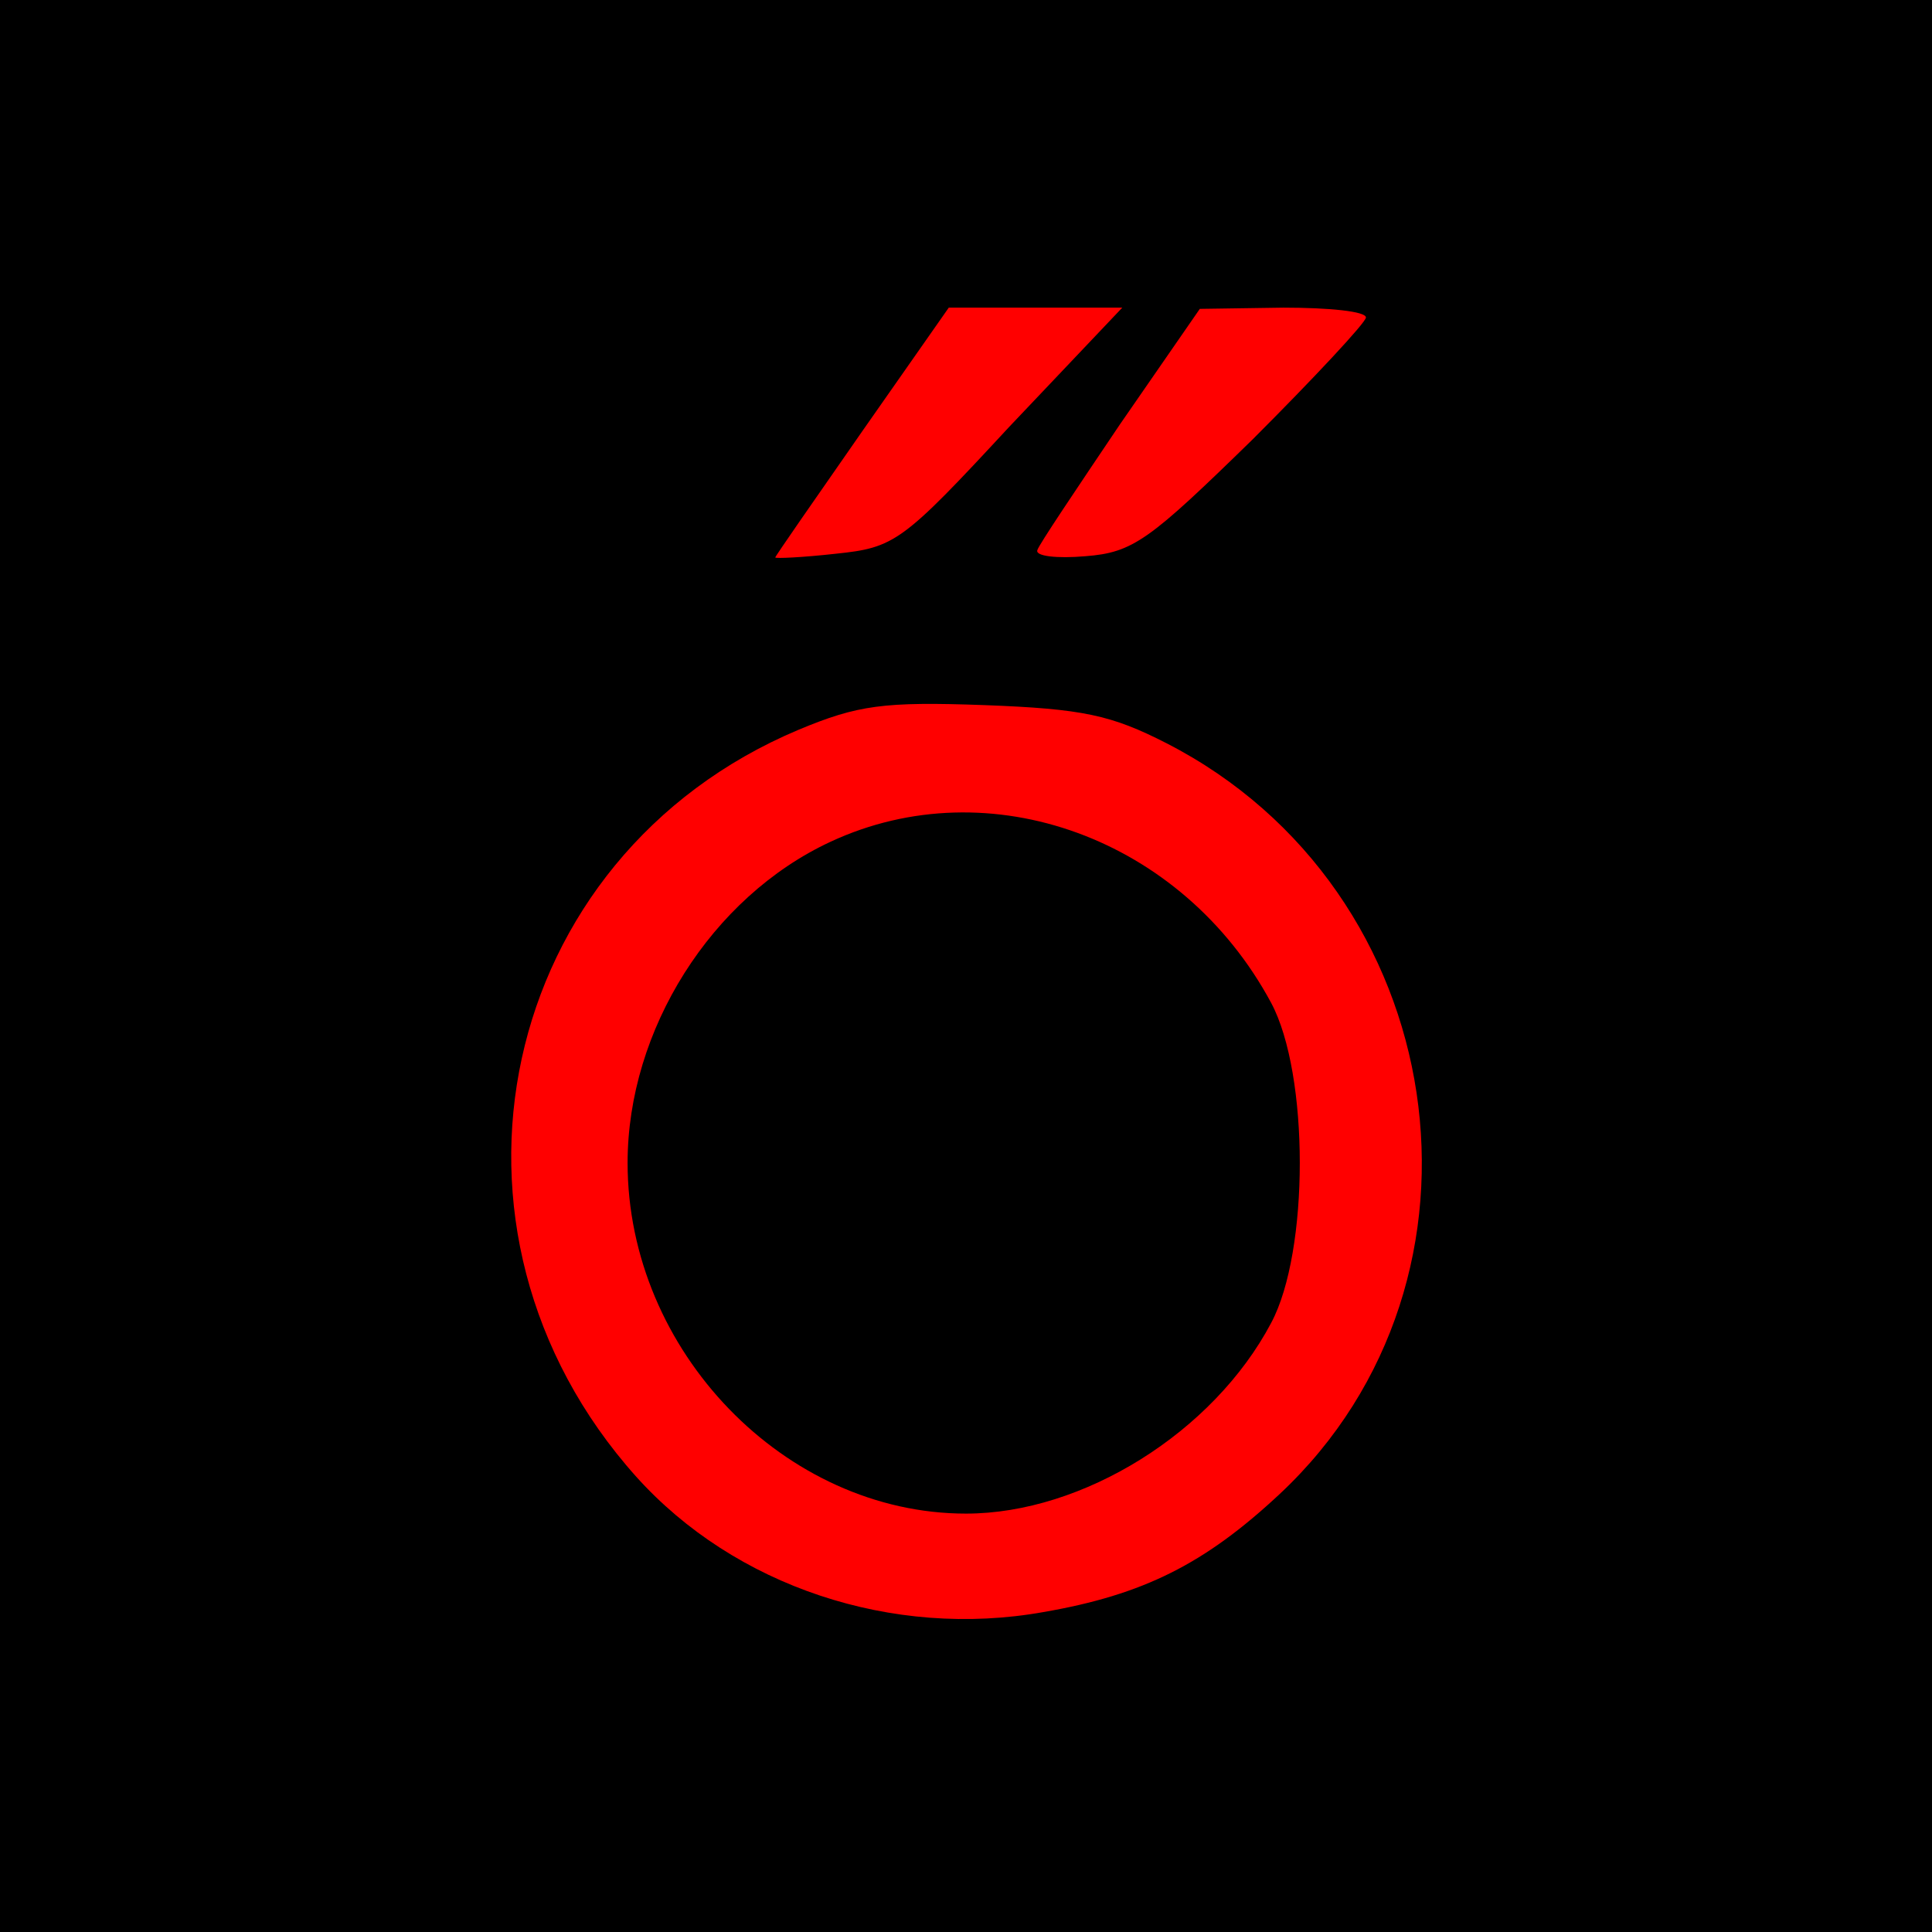
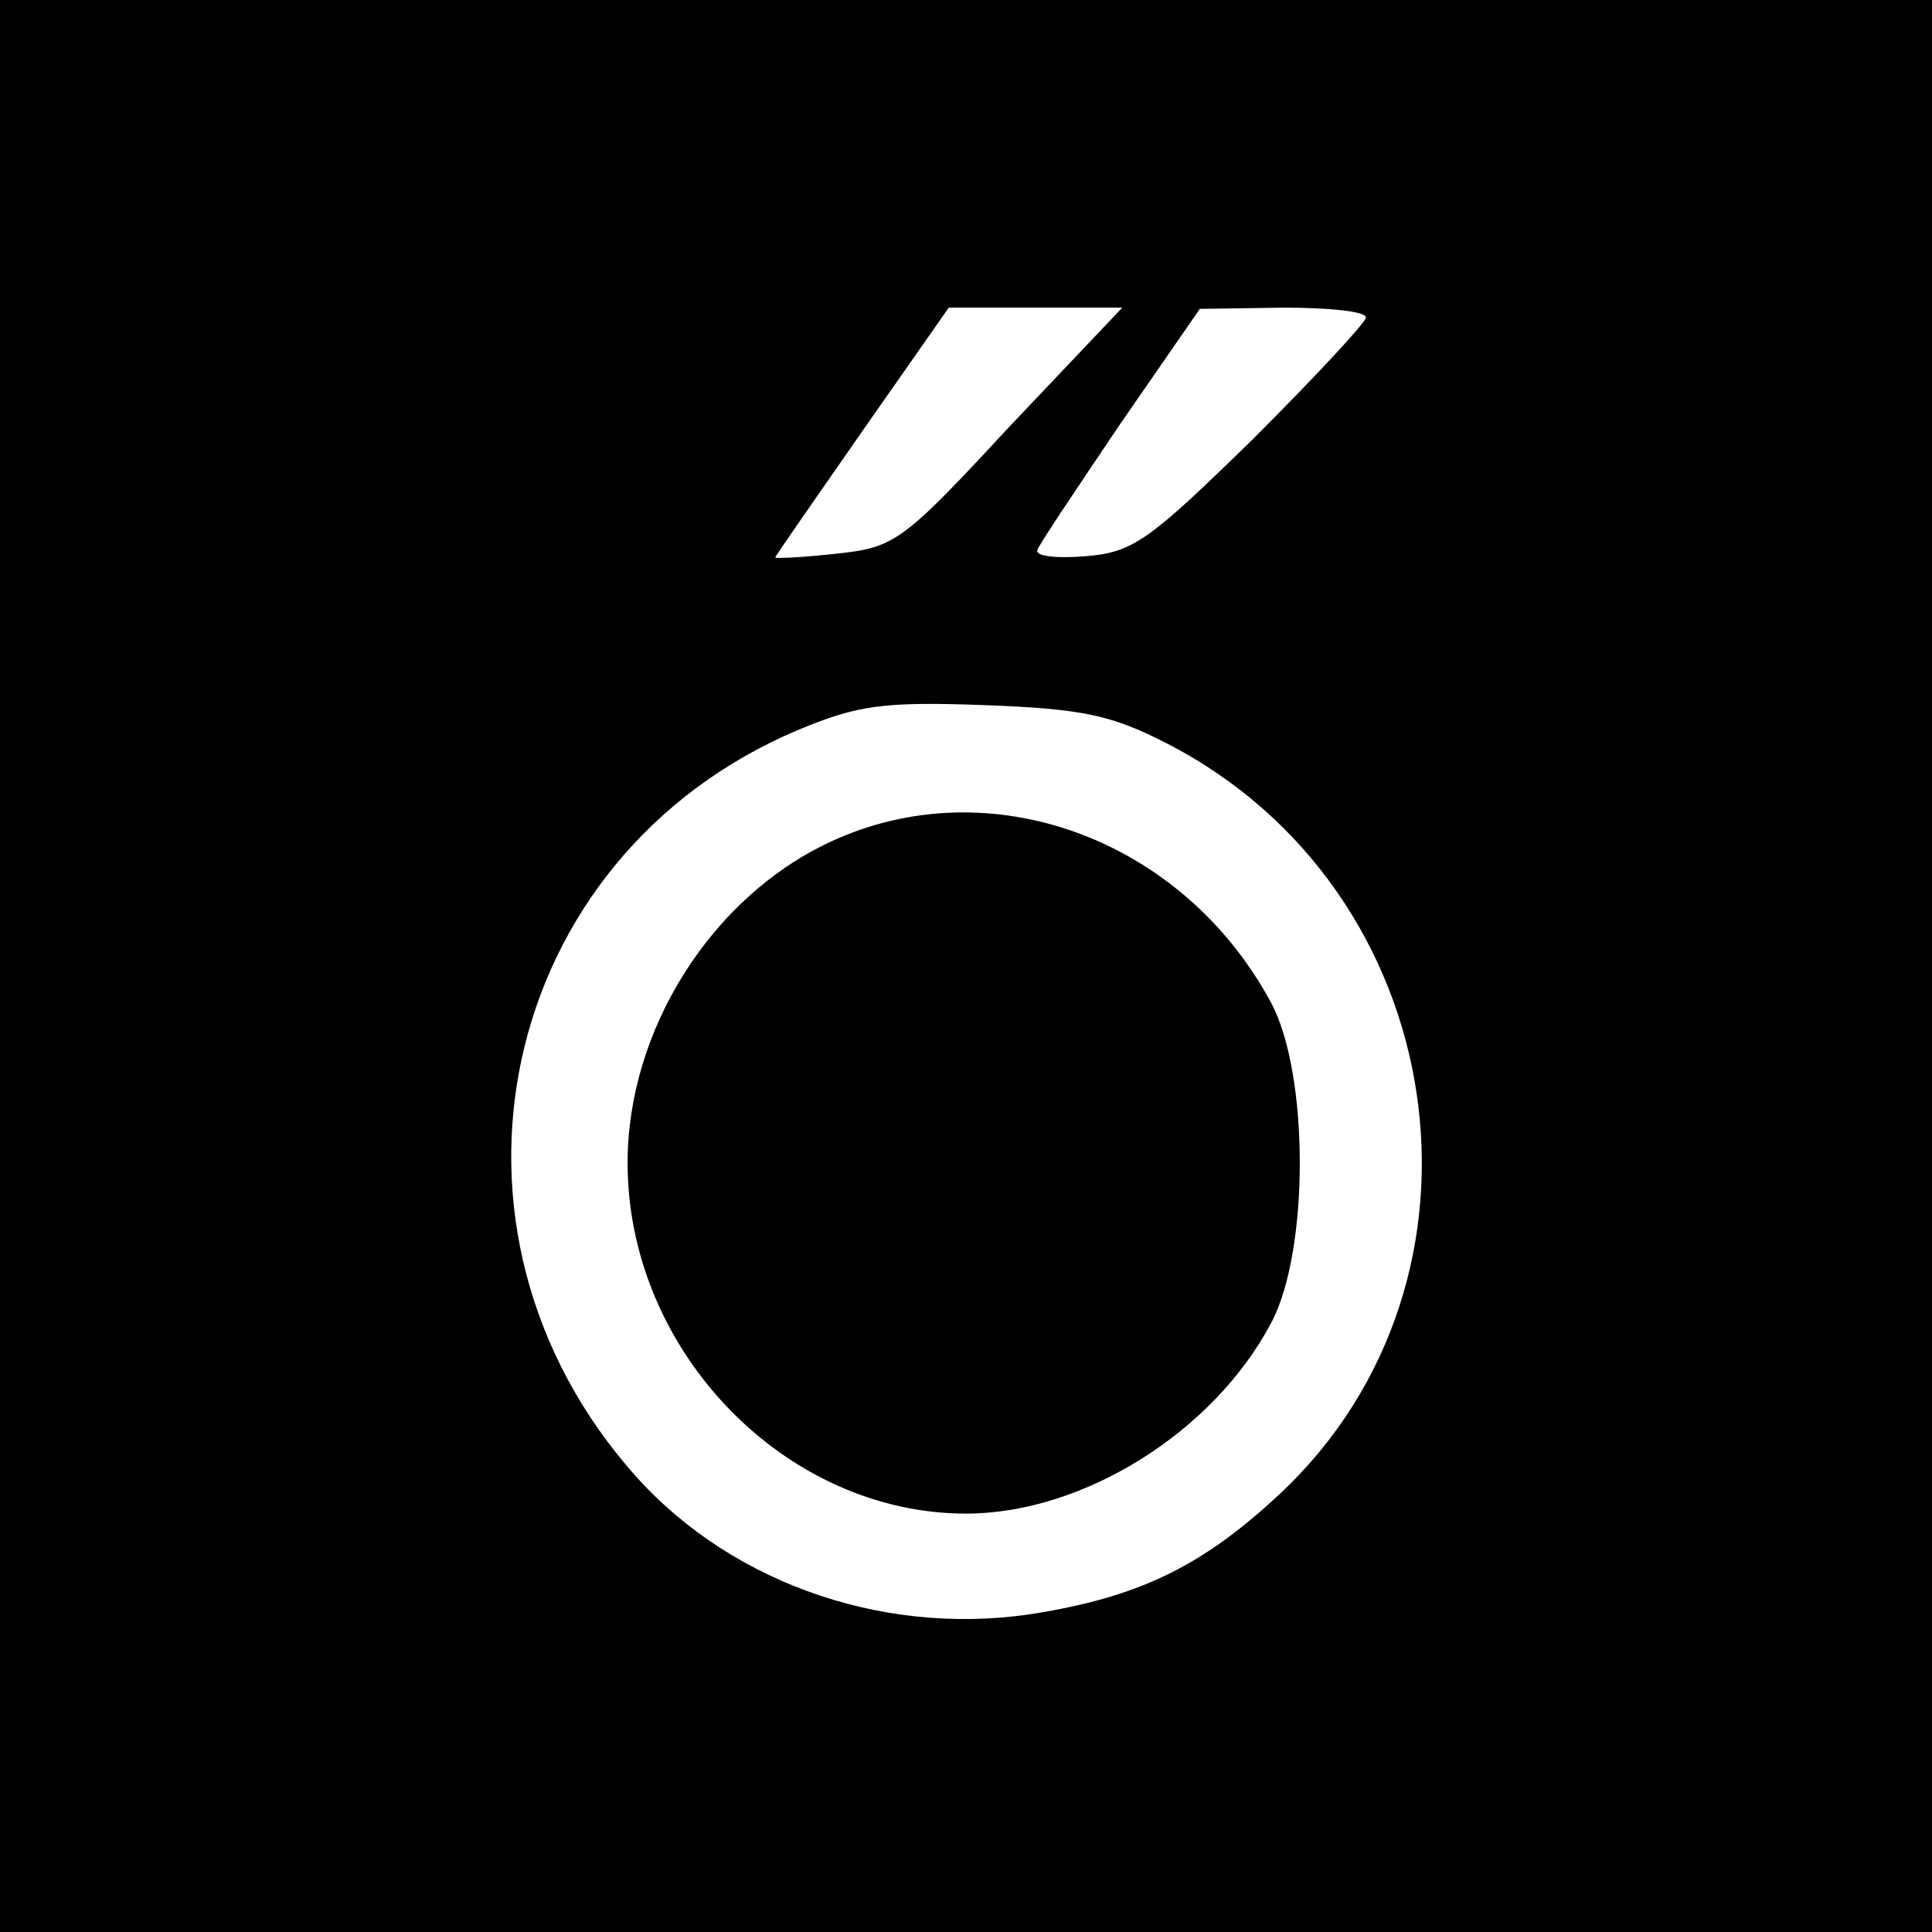
<svg xmlns="http://www.w3.org/2000/svg" version="1.0" width="157pt" height="157pt" viewBox="0 0 157 157" preserveAspectRatio="xMidYMid meet">
  <g>
    <rect fill="#fff" id="canvas_background" width="100%" height="100%" y="-1" x="-1" />
    <g display="none" overflow="visible" y="0" x="0" height="100%" width="100%" id="canvasGrid">
      <rect fill="url(#gridpattern)" stroke-width="0" y="0" x="0" height="100%" width="100%" />
    </g>
  </g>
-   <rect width="100%" height="100%" fill="red" />
  <g transform="translate(0,157) scale(0.1,-0.1)" fill="#000000" stroke="none">
    <path d="M0 785 l0 -785 785 0 785 0 0 785 0 785 -785 0 -785 0 0 -785z m820 438 c-87 -94 -93 -98 -141 -103 -27 -3 -49 -4 -49 -3 0 1 32 47 71 103 l70 100 71 0 70 0 -92 -97z m290 89 c0 -4 -42 -49 -92 -99 -84 -82 -97 -92 -136 -95 -23 -2 -41 0 -39 5 1 4 32 50 67 102 l65 94 68 1 c37 0 67 -3 67 -8z m-162 -346 c232 -119 279 -435 92 -610 -61 -57 -111 -82 -192 -96 -123 -22 -251 21 -331 110 -179 200 -113 504 132 607 48 20 69 23 151 20 80 -3 103 -8 148 -31z" />
    <path d="M675 886 c-97 -45 -165 -153 -165 -261 0 -153 128 -285 275 -285 95 0 201 66 248 155 31 58 31 202 0 260 -72 134 -229 191 -358 131z" />
  </g>
</svg>
